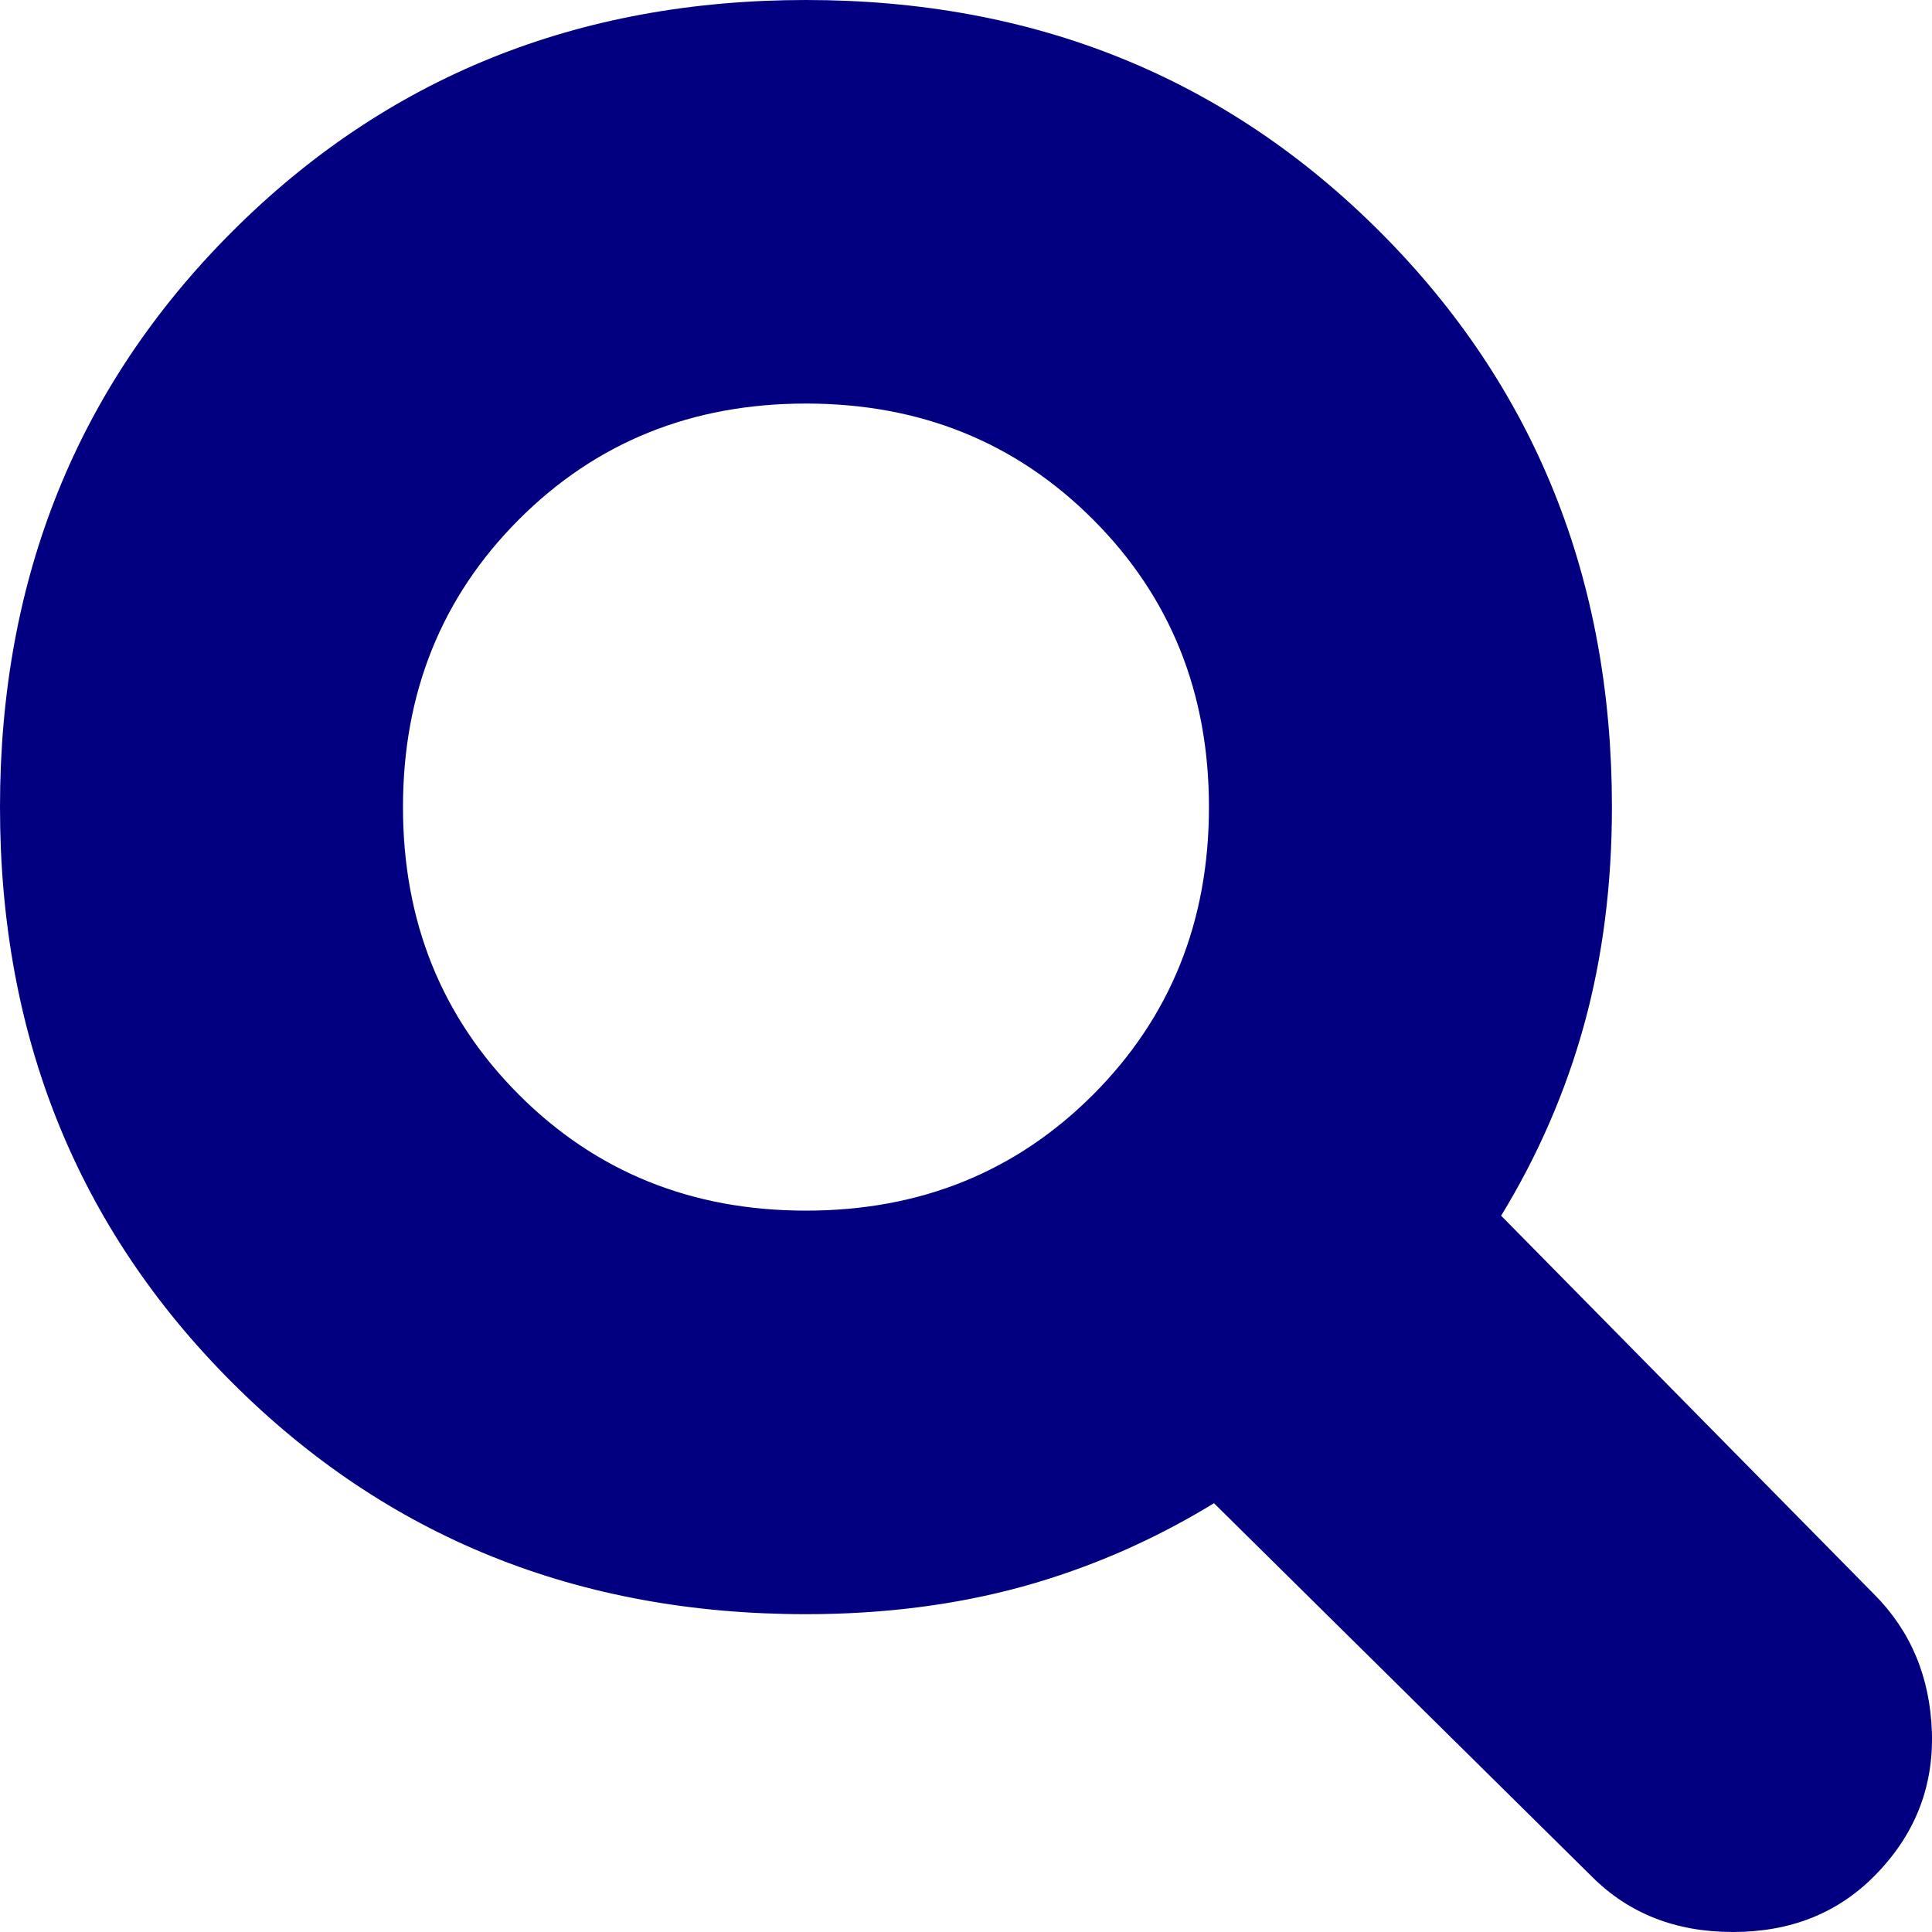
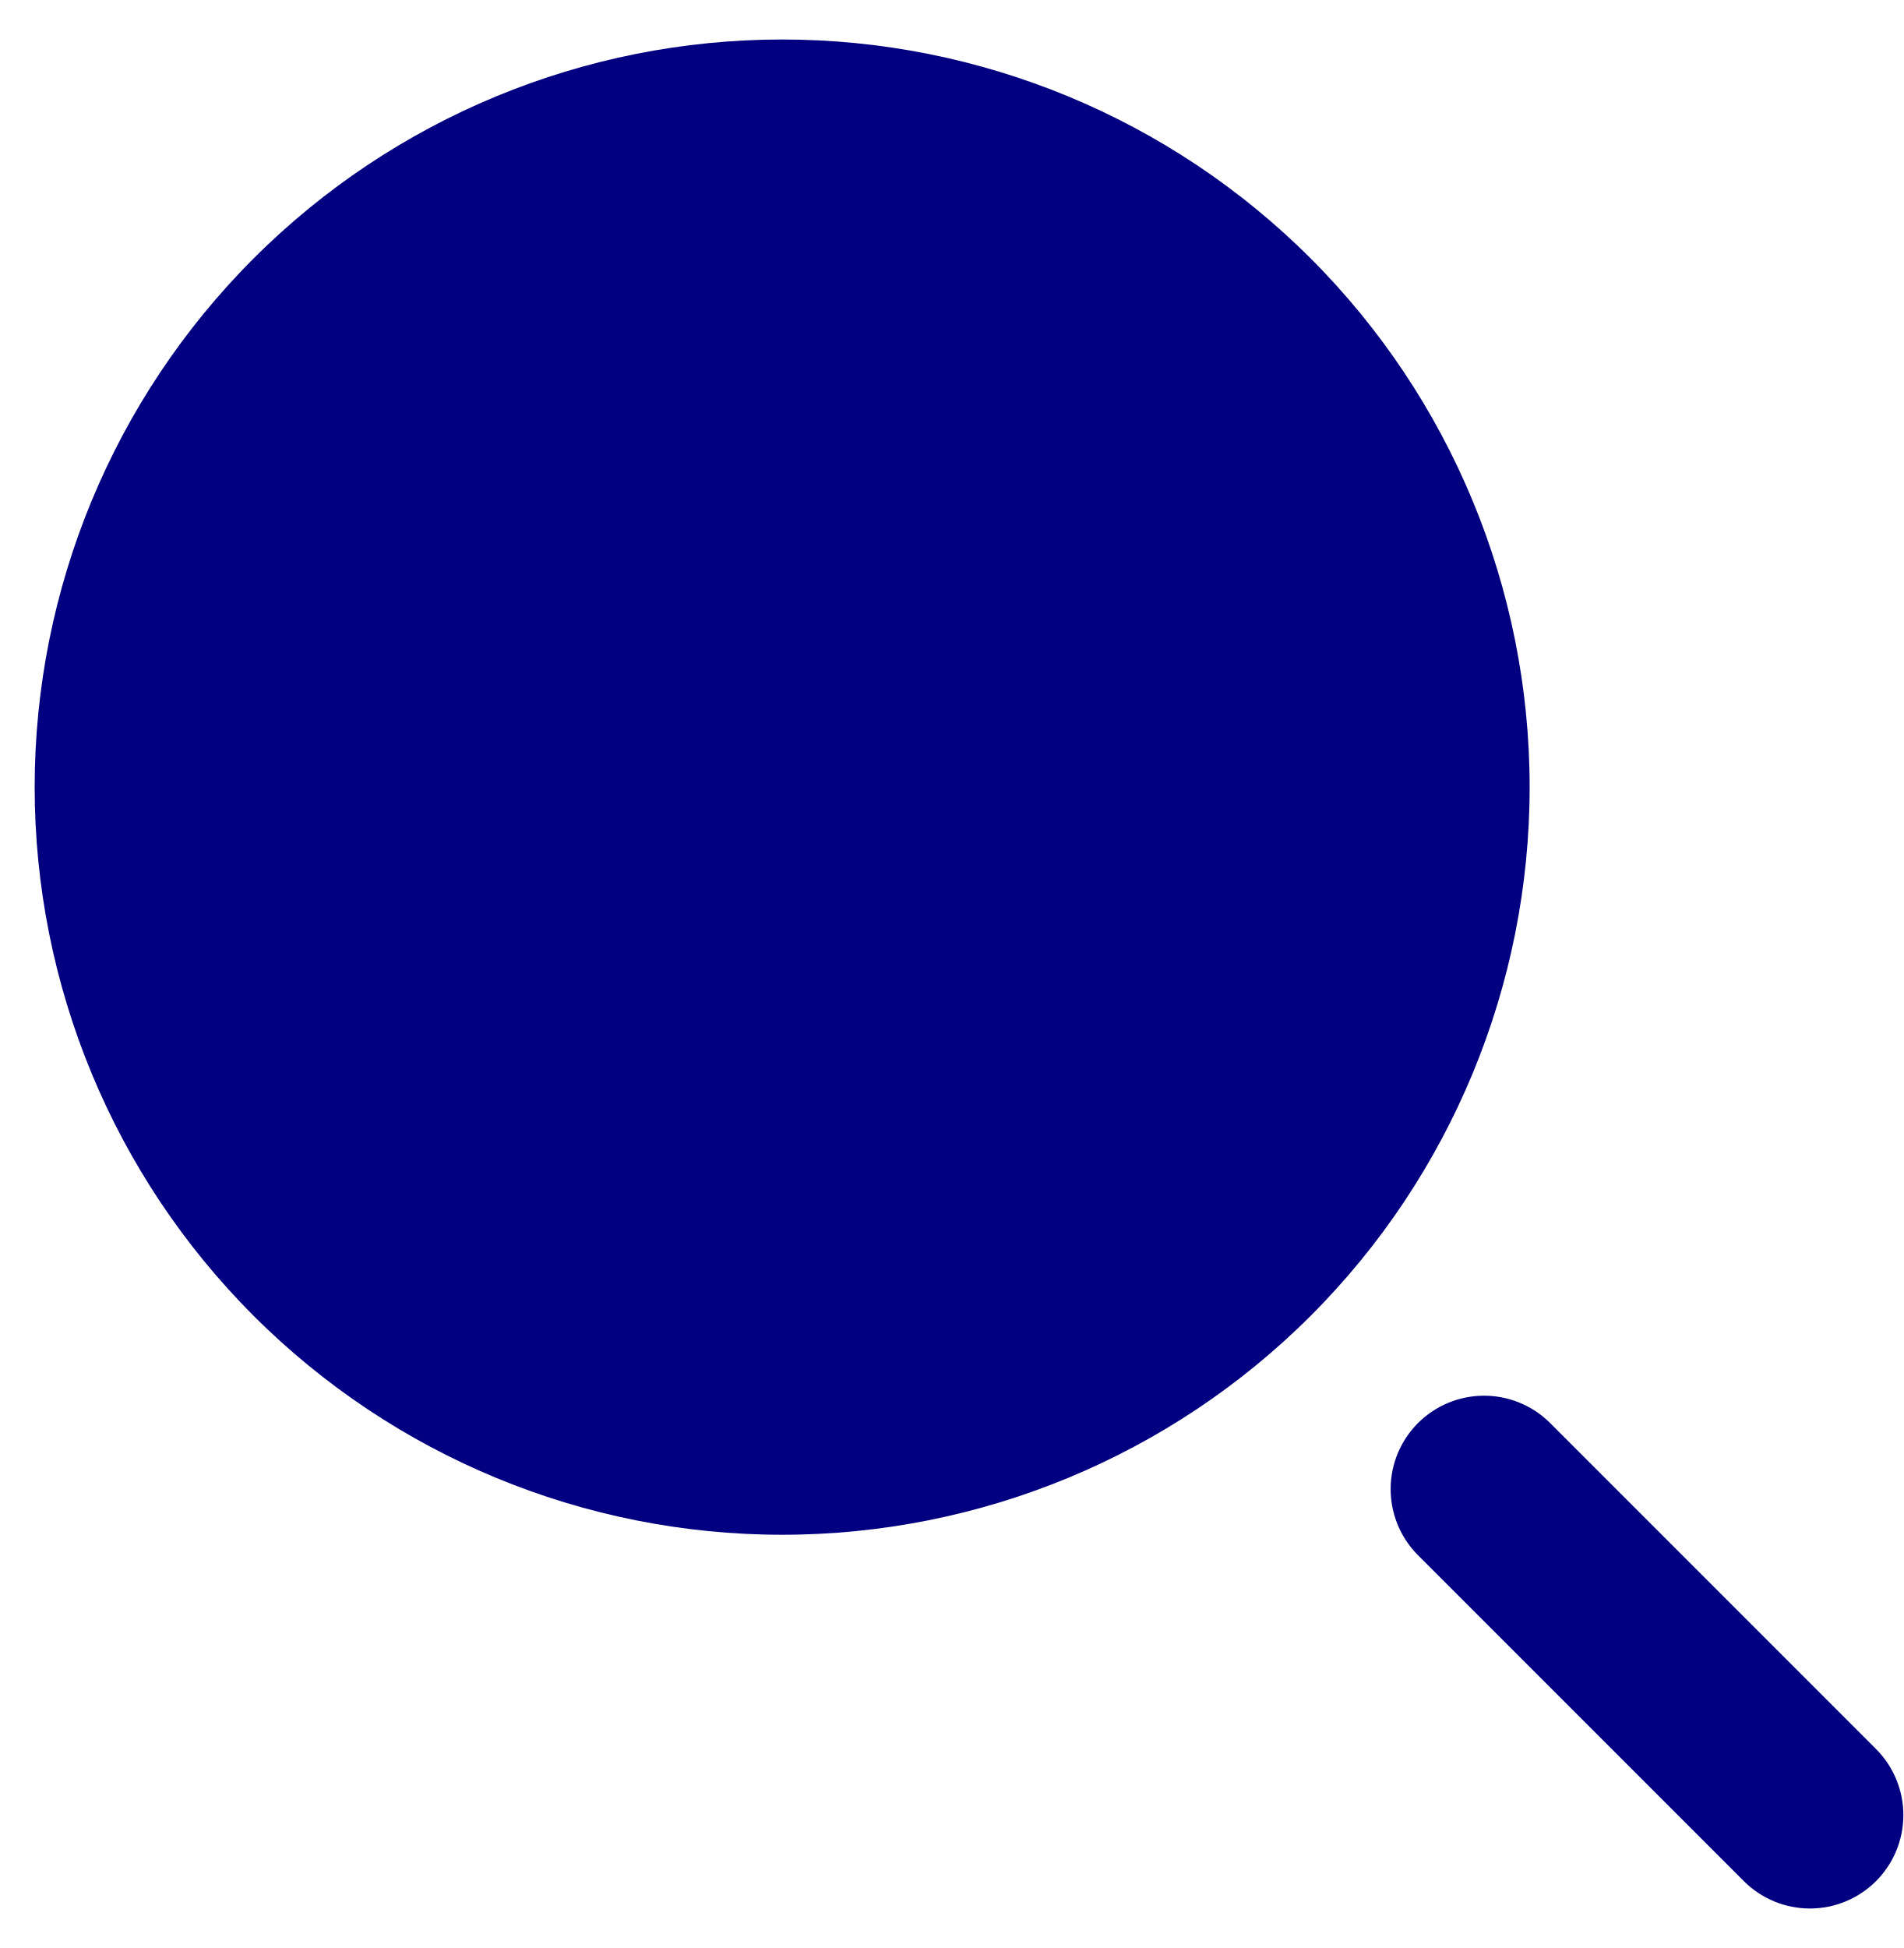
- <svg xmlns="http://www.w3.org/2000/svg" width="48" height="48" viewBox="0 0 48 48" fill="none">
-   <path id="Vector" d="M39.547 46.621L30.161 37.347C28.659 38.266 27.074 38.956 25.405 39.418C23.737 39.876 21.943 40.104 20.024 40.104C14.351 40.104 9.595 38.183 5.757 34.339C1.919 30.496 0 25.734 0 20.052C0 14.371 1.919 9.608 5.757 5.765C9.595 1.922 14.351 0 20.024 0C25.698 0 30.453 1.922 34.291 5.765C38.129 9.608 40.048 14.371 40.048 20.052C40.048 21.974 39.819 23.77 39.362 25.441C38.902 27.112 38.213 28.7 37.295 30.204L46.556 39.603C47.474 40.522 47.954 41.67 47.998 43.047C48.038 44.427 47.557 45.619 46.556 46.621C45.638 47.541 44.47 48 43.052 48C41.633 48 40.465 47.541 39.547 46.621ZM20.024 30.078C22.861 30.078 25.239 29.117 27.158 27.196C29.077 25.274 30.036 22.893 30.036 20.052C30.036 17.212 29.077 14.83 27.158 12.909C25.239 10.987 22.861 10.026 20.024 10.026C17.187 10.026 14.809 10.987 12.89 12.909C10.972 14.83 10.012 17.212 10.012 20.052C10.012 22.893 10.972 25.274 12.89 27.196C14.809 29.117 17.187 30.078 20.024 30.078Z" fill="#020080" />
+ <svg xmlns="http://www.w3.org/2000/svg" width="43" height="44" viewBox="0 0 43 44" fill="none">
+   <path d="M17.67 0.892C13.191 0.892 8.896 2.671 5.729 5.838C2.562 9.005 0.783 13.3 0.783 17.779C0.783 22.257 2.562 26.553 5.729 29.72C8.896 32.887 13.191 34.666 17.67 34.666C22.149 34.666 26.444 32.887 29.611 29.72C32.778 26.553 34.557 22.257 34.557 17.779C34.557 13.3 32.778 9.005 29.611 5.838C26.444 2.671 22.149 0.892 17.67 0.892Z" fill="#020080" />
+   <path fill-rule="evenodd" clip-rule="evenodd" d="M42.382 42.49C41.986 42.886 41.449 43.108 40.889 43.108C40.33 43.108 39.793 42.886 39.397 42.49L32.009 35.102C31.625 34.704 31.412 34.171 31.417 33.617C31.421 33.064 31.643 32.535 32.035 32.143C32.426 31.752 32.956 31.53 33.509 31.525C34.062 31.52 34.596 31.733 34.994 32.117L42.382 39.505C42.778 39.901 43 40.438 43 40.998C43 41.558 42.778 42.094 42.382 42.49Z" fill="#020080" />
</svg>
